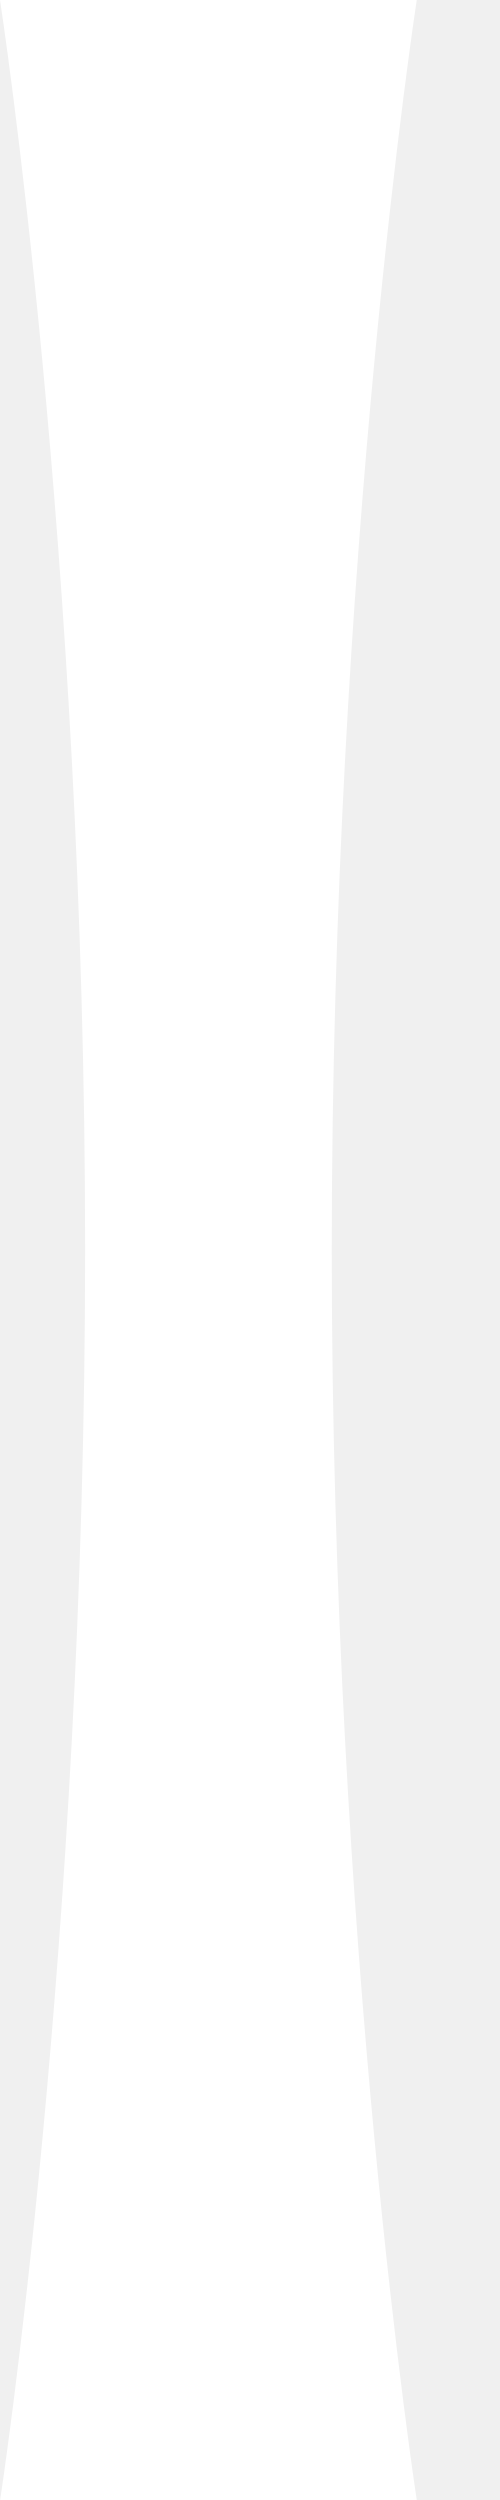
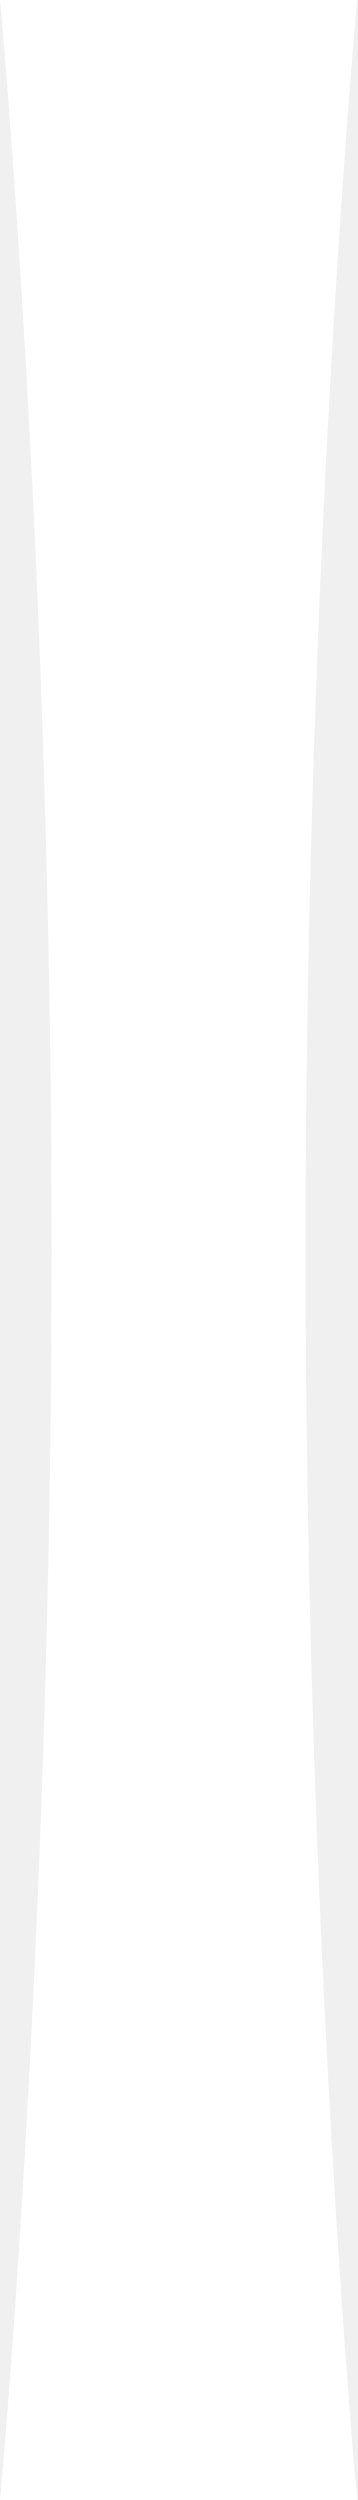
- <svg xmlns="http://www.w3.org/2000/svg" width="4" height="20" viewBox="0 0 4 20" fill="none">
-   <path d="M3.334 20L0.001 20C0.001 20 0.681 15.585 0.681 10C0.681 4.415 0 -2.91536e-05 0 -2.91536e-05L3.334 5.00679e-06C3.334 5.00679e-06 2.654 4.415 2.654 10C2.654 15.585 3.334 20 3.334 20Z" fill="white" />
+ <svg xmlns="http://www.w3.org/2000/svg" viewBox="0 0 20 140" fill="none">
+   <path d="M20.002 140L0.002 140C0.002 140 2.893 109.098 2.892 70C2.892 30.902 0.001 -0 0.001 -0L20.001 -3.93391e-05C20.001 -3.93391e-05 17.11 30.902 17.11 70C17.111 109.098 20.002 140 20.002 140Z" fill="white" />
</svg>
